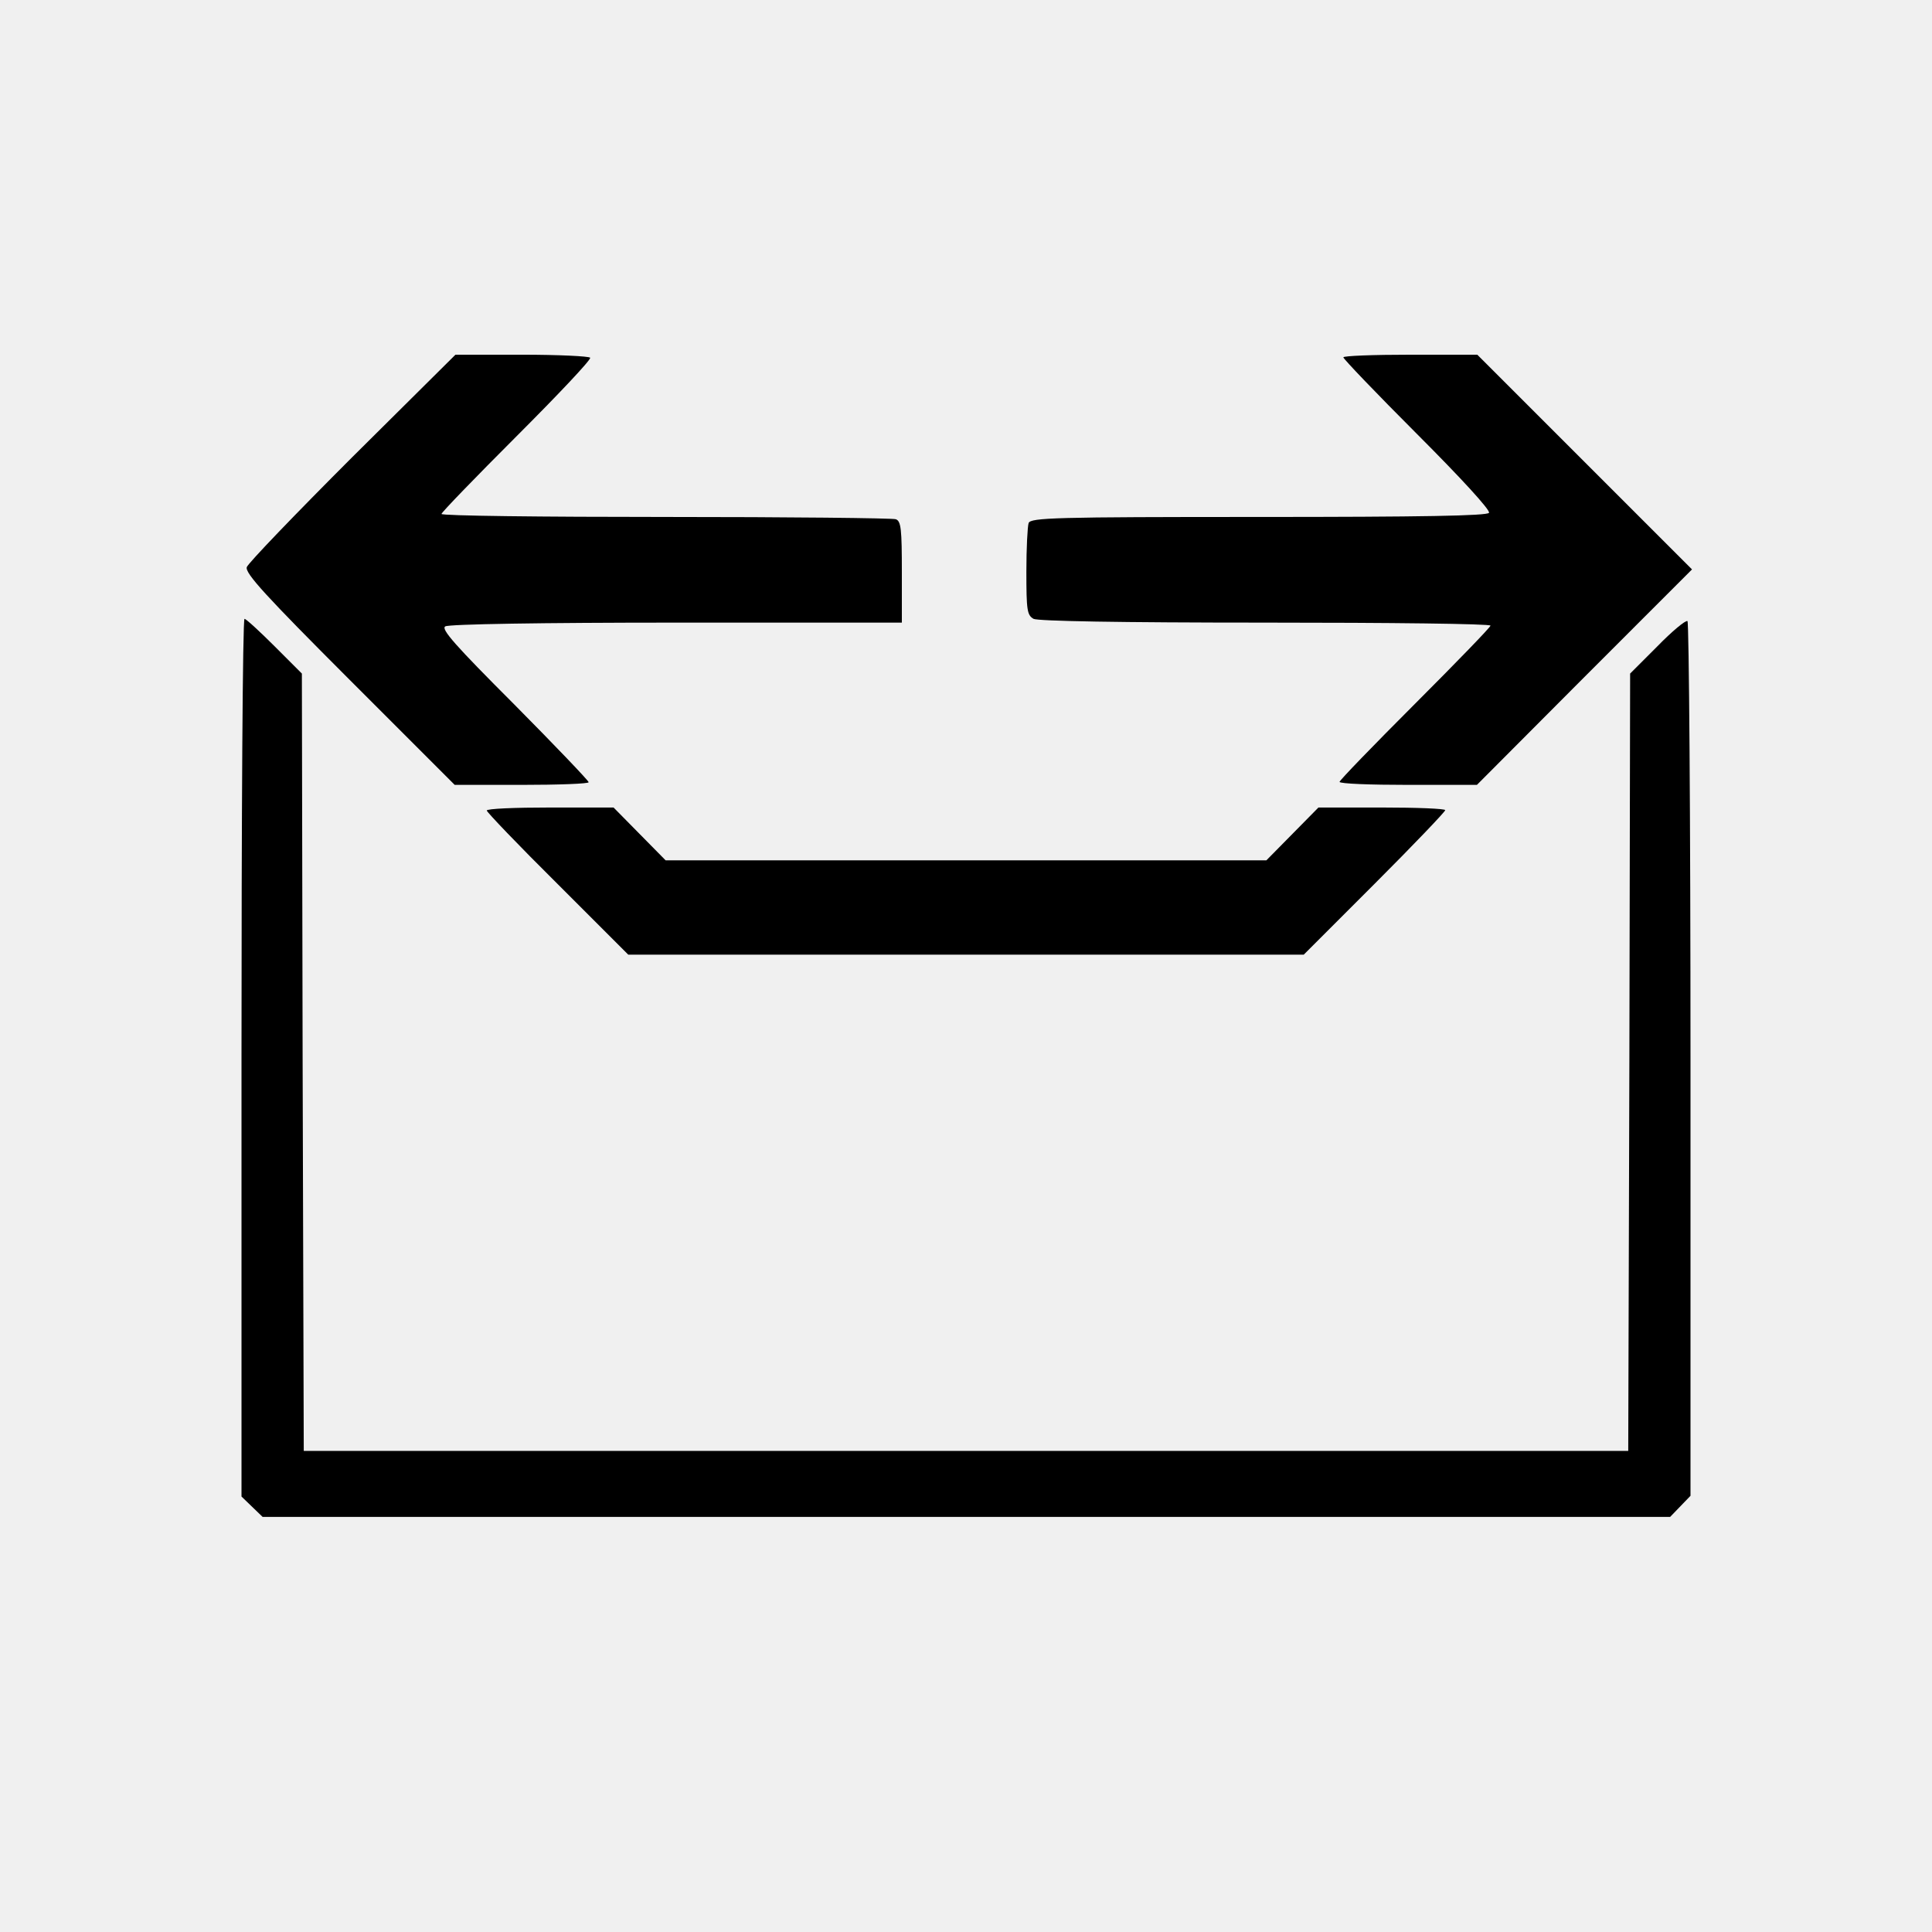
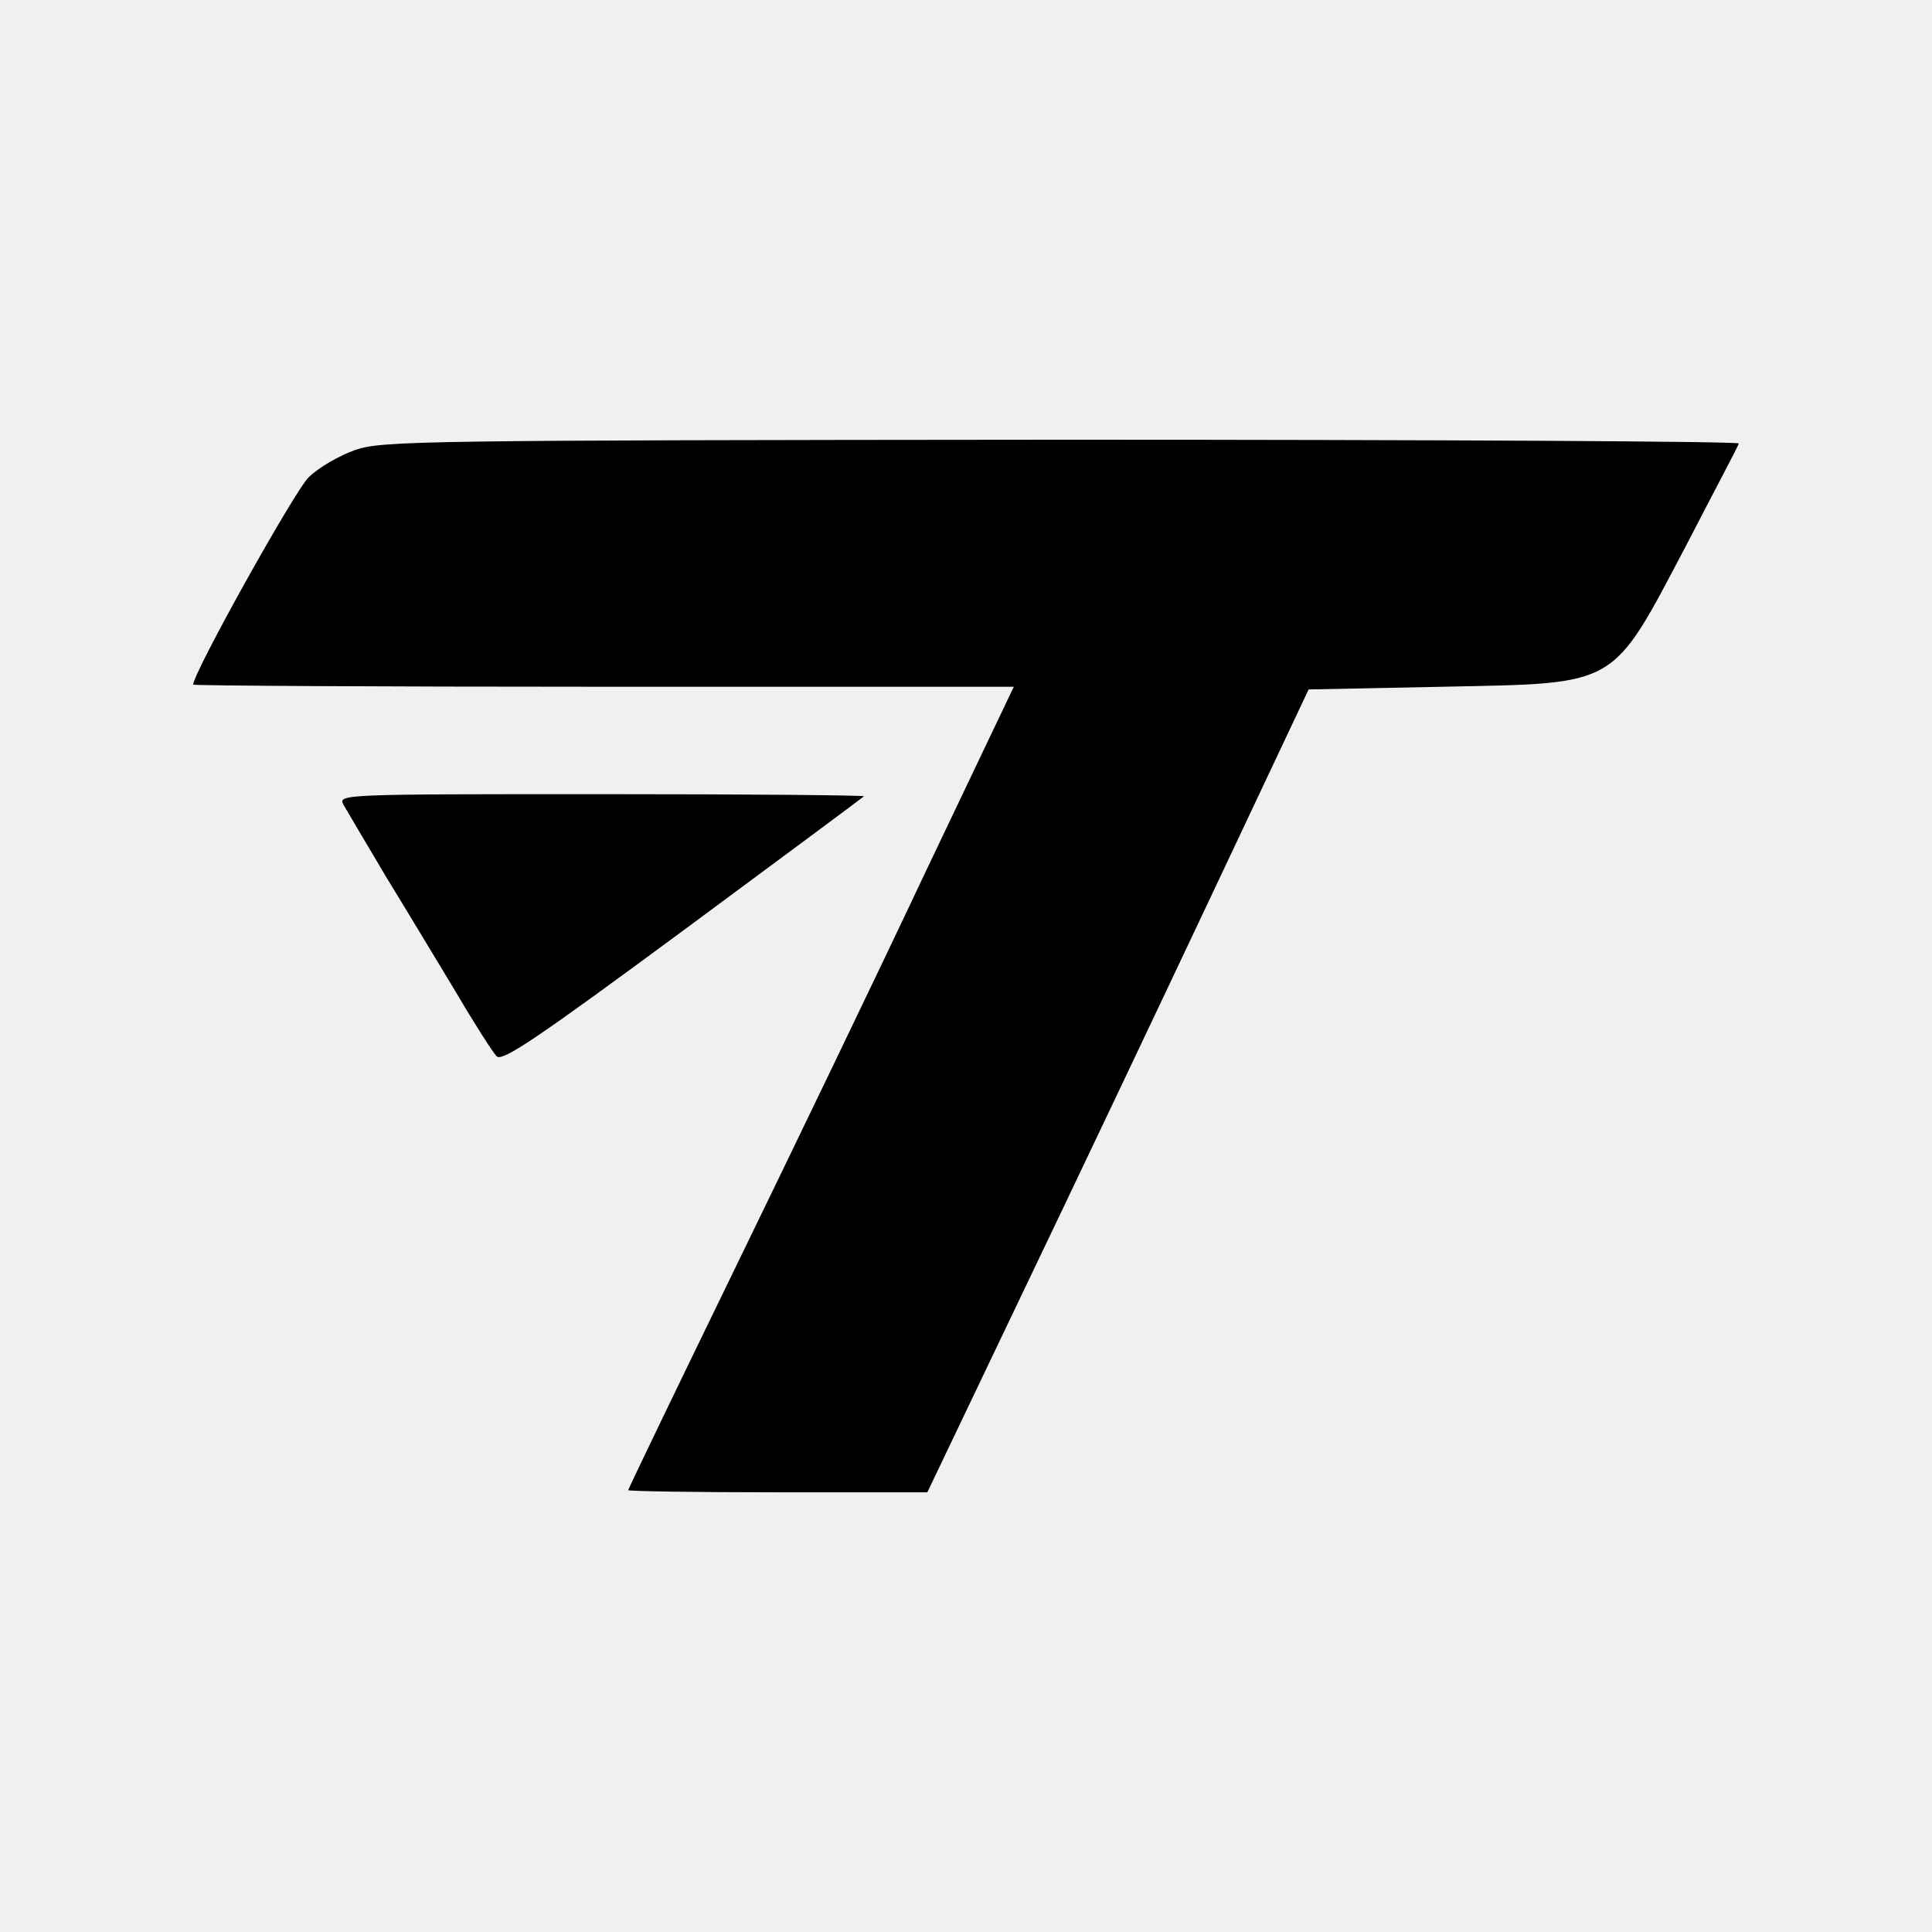
- <svg xmlns="http://www.w3.org/2000/svg" version="1.0" width="512pt" height="512pt" viewBox="0 0 512 512" preserveAspectRatio="xMidYMid meet">
-   <style>path,rect{fill:#000000}@media(prefers-color-scheme:dark){path,rect{fill:#ffffff}rect{transform:scale(1,-1)}}</style>
-   <g transform="translate(0,512) scale(0.1,-0.1)" stroke="none">
-     <path d="M933 3908 c-150 -150 -276 -281 -279 -291 -5 -16 51 -77 272 -298 l279 -279 177 0 c98 0 178 3 178 7 0 4 -89 97 -197 206 -157 157 -195 200 -183 207 9 6 257 10 613 10 l597 0 0 134 c0 113 -2 135 -16 140 -9 3 -283 6 -610 6 -327 0 -594 3 -594 8 0 4 90 97 199 206 110 110 198 203 195 208 -3 4 -84 8 -181 8 l-176 0 -274 -272z" />
-     <path d="M3560 4173 c0 -4 88 -96 196 -204 115 -115 194 -201 190 -208 -5 -8 -178 -11 -611 -11 -540 0 -603 -2 -609 -16 -3 -9 -6 -67 -6 -129 0 -103 2 -115 19 -125 13 -6 224 -10 615 -10 328 0 596 -3 596 -8 0 -4 -90 -97 -200 -207 -110 -110 -200 -203 -200 -207 0 -5 82 -8 182 -8 l182 0 285 286 285 285 -285 285 -284 284 -177 0 c-98 0 -178 -3 -178 -7z" />
-     <path d="M640 2317 l0 -1163 28 -27 28 -27 1865 0 1865 0 27 28 27 28 0 1156 c0 636 -4 1159 -8 1162 -5 3 -41 -27 -80 -67 l-72 -72 -2 -1030 -3 -1030 -1755 0 -1755 0 -3 1030 -2 1030 -72 72 c-40 40 -76 73 -80 73 -5 0 -8 -523 -8 -1163z" />
-     <path d="M1290 2972 c0 -4 84 -92 188 -195 l187 -187 895 0 895 0 188 188 c103 103 187 191 187 195 0 4 -75 7 -168 7 l-168 0 -69 -70 -69 -70 -796 0 -796 0 -69 70 -69 70 -168 0 c-93 0 -168 -3 -168 -8z" />
-     <rect width="105.704" height="113.393" x="965.825" y="-1995.056" ry="0" />
-     <rect width="105.704" height="113.393" x="968.171" y="-1775.339" ry="0" />
-     <rect width="105.704" height="113.393" x="1544.743" y="-1770.834" ry="0" />
-     <rect width="105.704" height="113.393" x="1201.284" y="-2214.654" ry="0" />
-     <rect width="105.704" height="113.393" x="1529.886" y="-2211.156" ry="0" />
-     <rect width="105.704" height="113.393" x="1766.14" y="-2213.186" ry="0" />
-     <rect width="105.704" height="113.393" x="1767.395" y="-1976.642" ry="0" />
-     <rect width="105.704" height="113.393" x="2112.529" y="-2219.311" ry="0" />
-     <rect width="105.704" height="113.393" x="2677.813" y="-2214.965" ry="0" />
-     <rect width="105.704" height="113.393" x="2672.628" y="-1988.655" ry="0" />
-     <rect width="105.704" height="113.393" x="2673.453" y="-1762.207" ry="0" />
-     <rect width="105.704" height="113.393" x="2898.873" y="-2216.276" ry="0" />
-     <rect width="105.704" height="113.393" x="3249.094" y="-2212.257" ry="0" />
-     <rect width="105.704" height="113.393" x="3251.061" y="-1984.478" ry="0" />
-     <rect width="105.704" height="113.393" x="3251.56" y="-1774.923" ry="0" />
-     <rect width="105.704" height="113.393" x="3470.185" y="-2214.272" ry="0" />
-     <rect width="105.704" height="113.393" x="3829.944" y="-2215.038" ry="0" />
-     <rect width="105.704" height="113.393" x="4044.099" y="-2214.53" ry="0" />
-     <rect width="105.704" height="113.393" x="4041.513" y="-1999.062" ry="0" />
-     <rect width="105.704" height="113.393" x="4043.404" y="-1785.199" ry="0" />
-     <rect width="105.704" height="113.393" x="3830.52" y="-1781.447" ry="0" />
+ <svg xmlns="http://www.w3.org/2000/svg" viewBox="0 0 512 512" width="512" height="512">
+   <style>path{fill:#000}@media(prefers-color-scheme:dark){path{fill:#fff}}</style>
+   <g transform="translate(51.20,116.53) scale(0.5351)">
+     <path d="M 80.323,5.053 C 72.61,7.713 61.971,13.83 57.184,18.618 50.268,25.267 0,115.431 0,121.282 c 0,0.532 91.494,1.064 203.201,1.064 h 203.201 l -43.353,90.962 c -23.671,50.268 -66.758,139.634 -95.483,198.68 -28.725,59.045 -52.13,107.718 -52.13,108.25 0,0.532 33.246,1.064 73.94,1.064 h 74.206 l 45.481,-95.217 c 25.001,-52.13 67.556,-141.762 94.419,-198.68 l 48.938,-103.728 66.227,-1.33 c 88.036,-1.862 83.249,1.064 121.016,-70.482 13.564,-26.331 25.533,-48.672 25.799,-50.002 C 765.993,0.798 615.188,0 430.339,0 111.441,0.266 93.621,0.532 80.323,5.053 Z" />
+     <path d="m 74.472,180.86 c 1.596,2.66 10.905,18.618 20.746,35.108 10.107,16.49 25.799,42.555 35.108,57.981 9.043,15.426 18.086,29.523 19.948,31.384 2.66,2.926 19.948,-8.777 92.026,-61.971 48.938,-36.172 89.366,-66.227 89.898,-66.758 0.532,-0.532 -57.715,-1.064 -129.793,-1.064 -129.261,0 -130.857,0 -127.932,5.319 z" />
  </g>
</svg>
